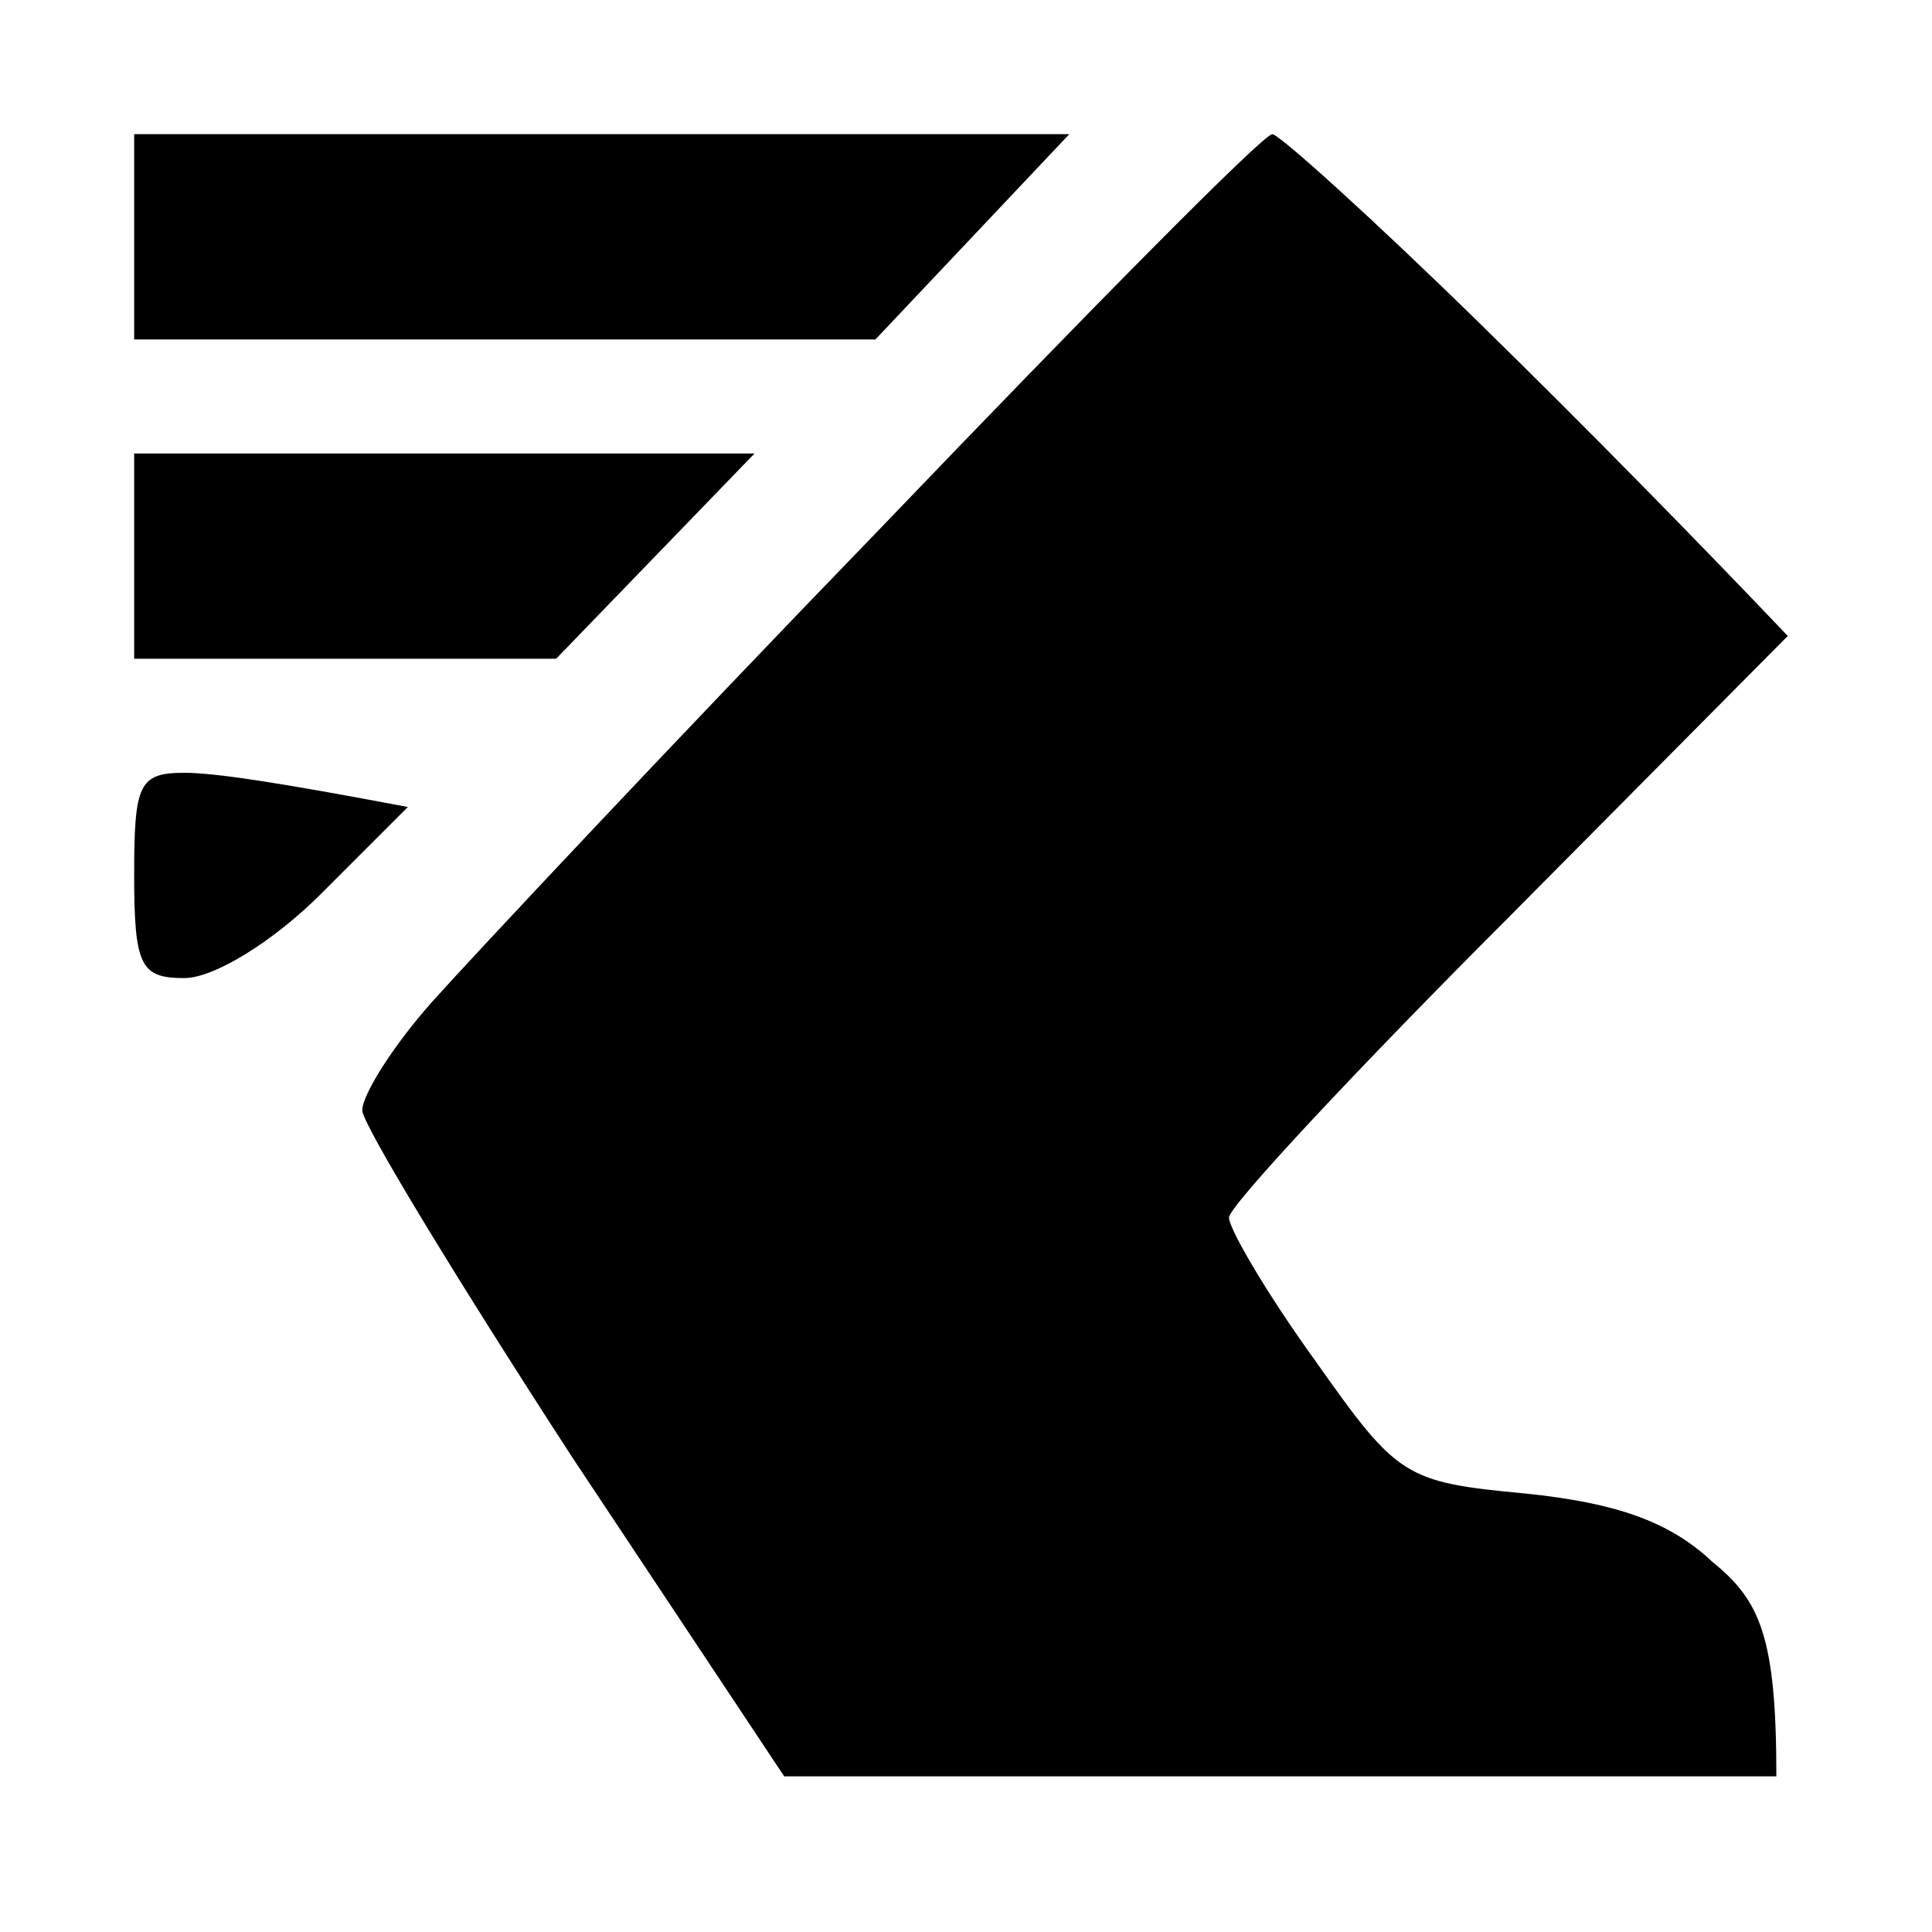
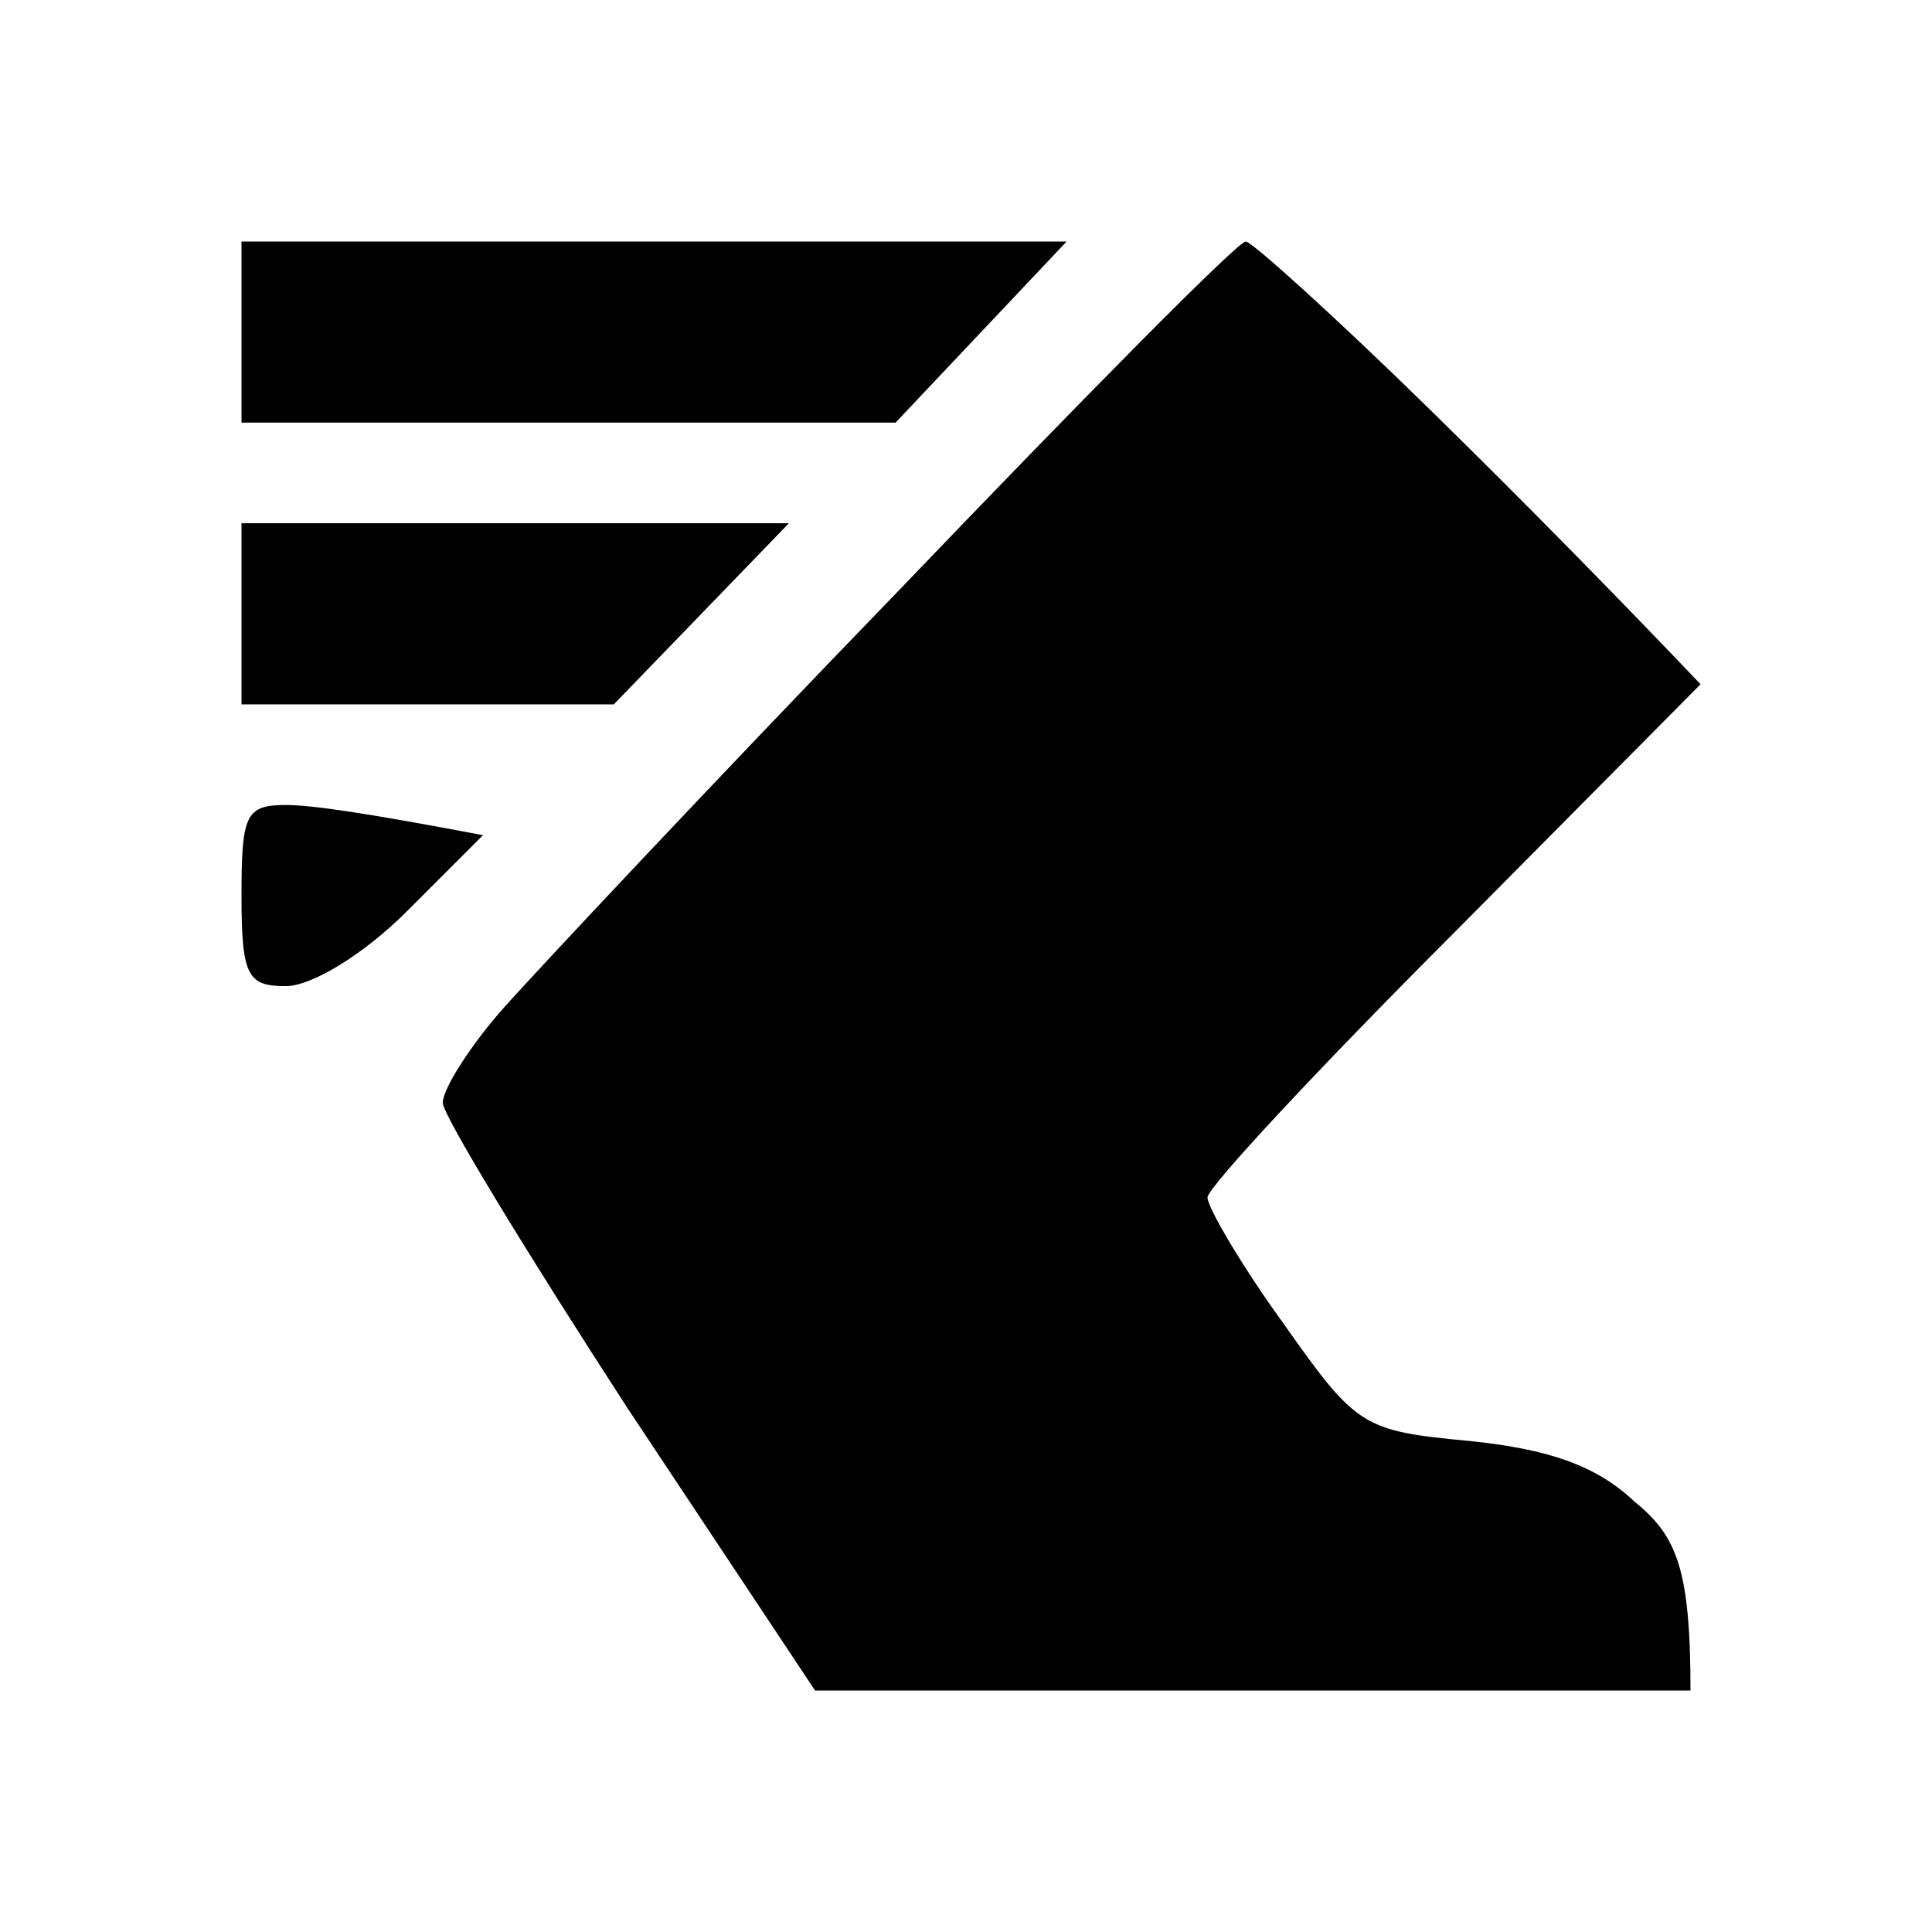
<svg xmlns="http://www.w3.org/2000/svg" version="1.2" viewBox="0 0 72 72" width="72" height="72">
-   <path id="Path 0" fill="currentColor" class="opacity-100" transform="translate(5, 5) scale(0.85 0.85)" d="m0 4.5v4.5h32.5l8.5-9h-41zm32.7 12.8c-9.1 9.4-17.9 18.8-19.6 20.7-1.7 1.9-3.1 4.1-3.1 4.8 0 0.6 4.2 7.5 9.2 15.2l9.3 14h43.5c0-6.1-0.7-7.7-2.8-9.4-1.9-1.8-4.3-2.6-8.2-3-5.3-0.5-5.6-0.7-9.2-5.8-2.1-2.9-3.8-5.8-3.8-6.3 0-0.5 5.6-6.5 12.3-13.2l12.2-12.3c-3.9-4.1-8.8-9.1-13.5-13.7-4.7-4.6-8.8-8.3-9.1-8.3-0.4 0-8.1 7.8-17.2 17.3zm-32.7 1.2v4.5h18.5l8.7-9h-27.2zm0 14c0 4 0.3 4.5 2.2 4.5 1.3 0 3.9-1.6 6-3.7l3.8-3.8c-5.8-1.1-8.5-1.5-9.8-1.5-2 0-2.2 0.5-2.2 4.5z" />
+   <path id="Path 0" fill="currentColor" class="opacity-100" transform="translate(9, 9) scale(0.75 0.75)" d="m0 4.5v4.5h32.5l8.5-9h-41zm32.7 12.8c-9.1 9.4-17.9 18.8-19.6 20.7-1.7 1.9-3.1 4.1-3.1 4.8 0 0.6 4.2 7.5 9.2 15.2l9.3 14h43.5c0-6.1-0.7-7.7-2.8-9.4-1.9-1.8-4.3-2.6-8.2-3-5.3-0.5-5.6-0.7-9.2-5.8-2.1-2.9-3.8-5.8-3.8-6.3 0-0.5 5.6-6.5 12.3-13.2l12.2-12.3c-3.9-4.1-8.8-9.1-13.5-13.7-4.7-4.6-8.8-8.3-9.1-8.3-0.4 0-8.1 7.8-17.2 17.3zm-32.7 1.2v4.5h18.5l8.7-9h-27.2zm0 14c0 4 0.3 4.5 2.2 4.5 1.3 0 3.9-1.6 6-3.7l3.8-3.8c-5.8-1.1-8.5-1.5-9.8-1.5-2 0-2.2 0.5-2.2 4.5z" />
</svg>
